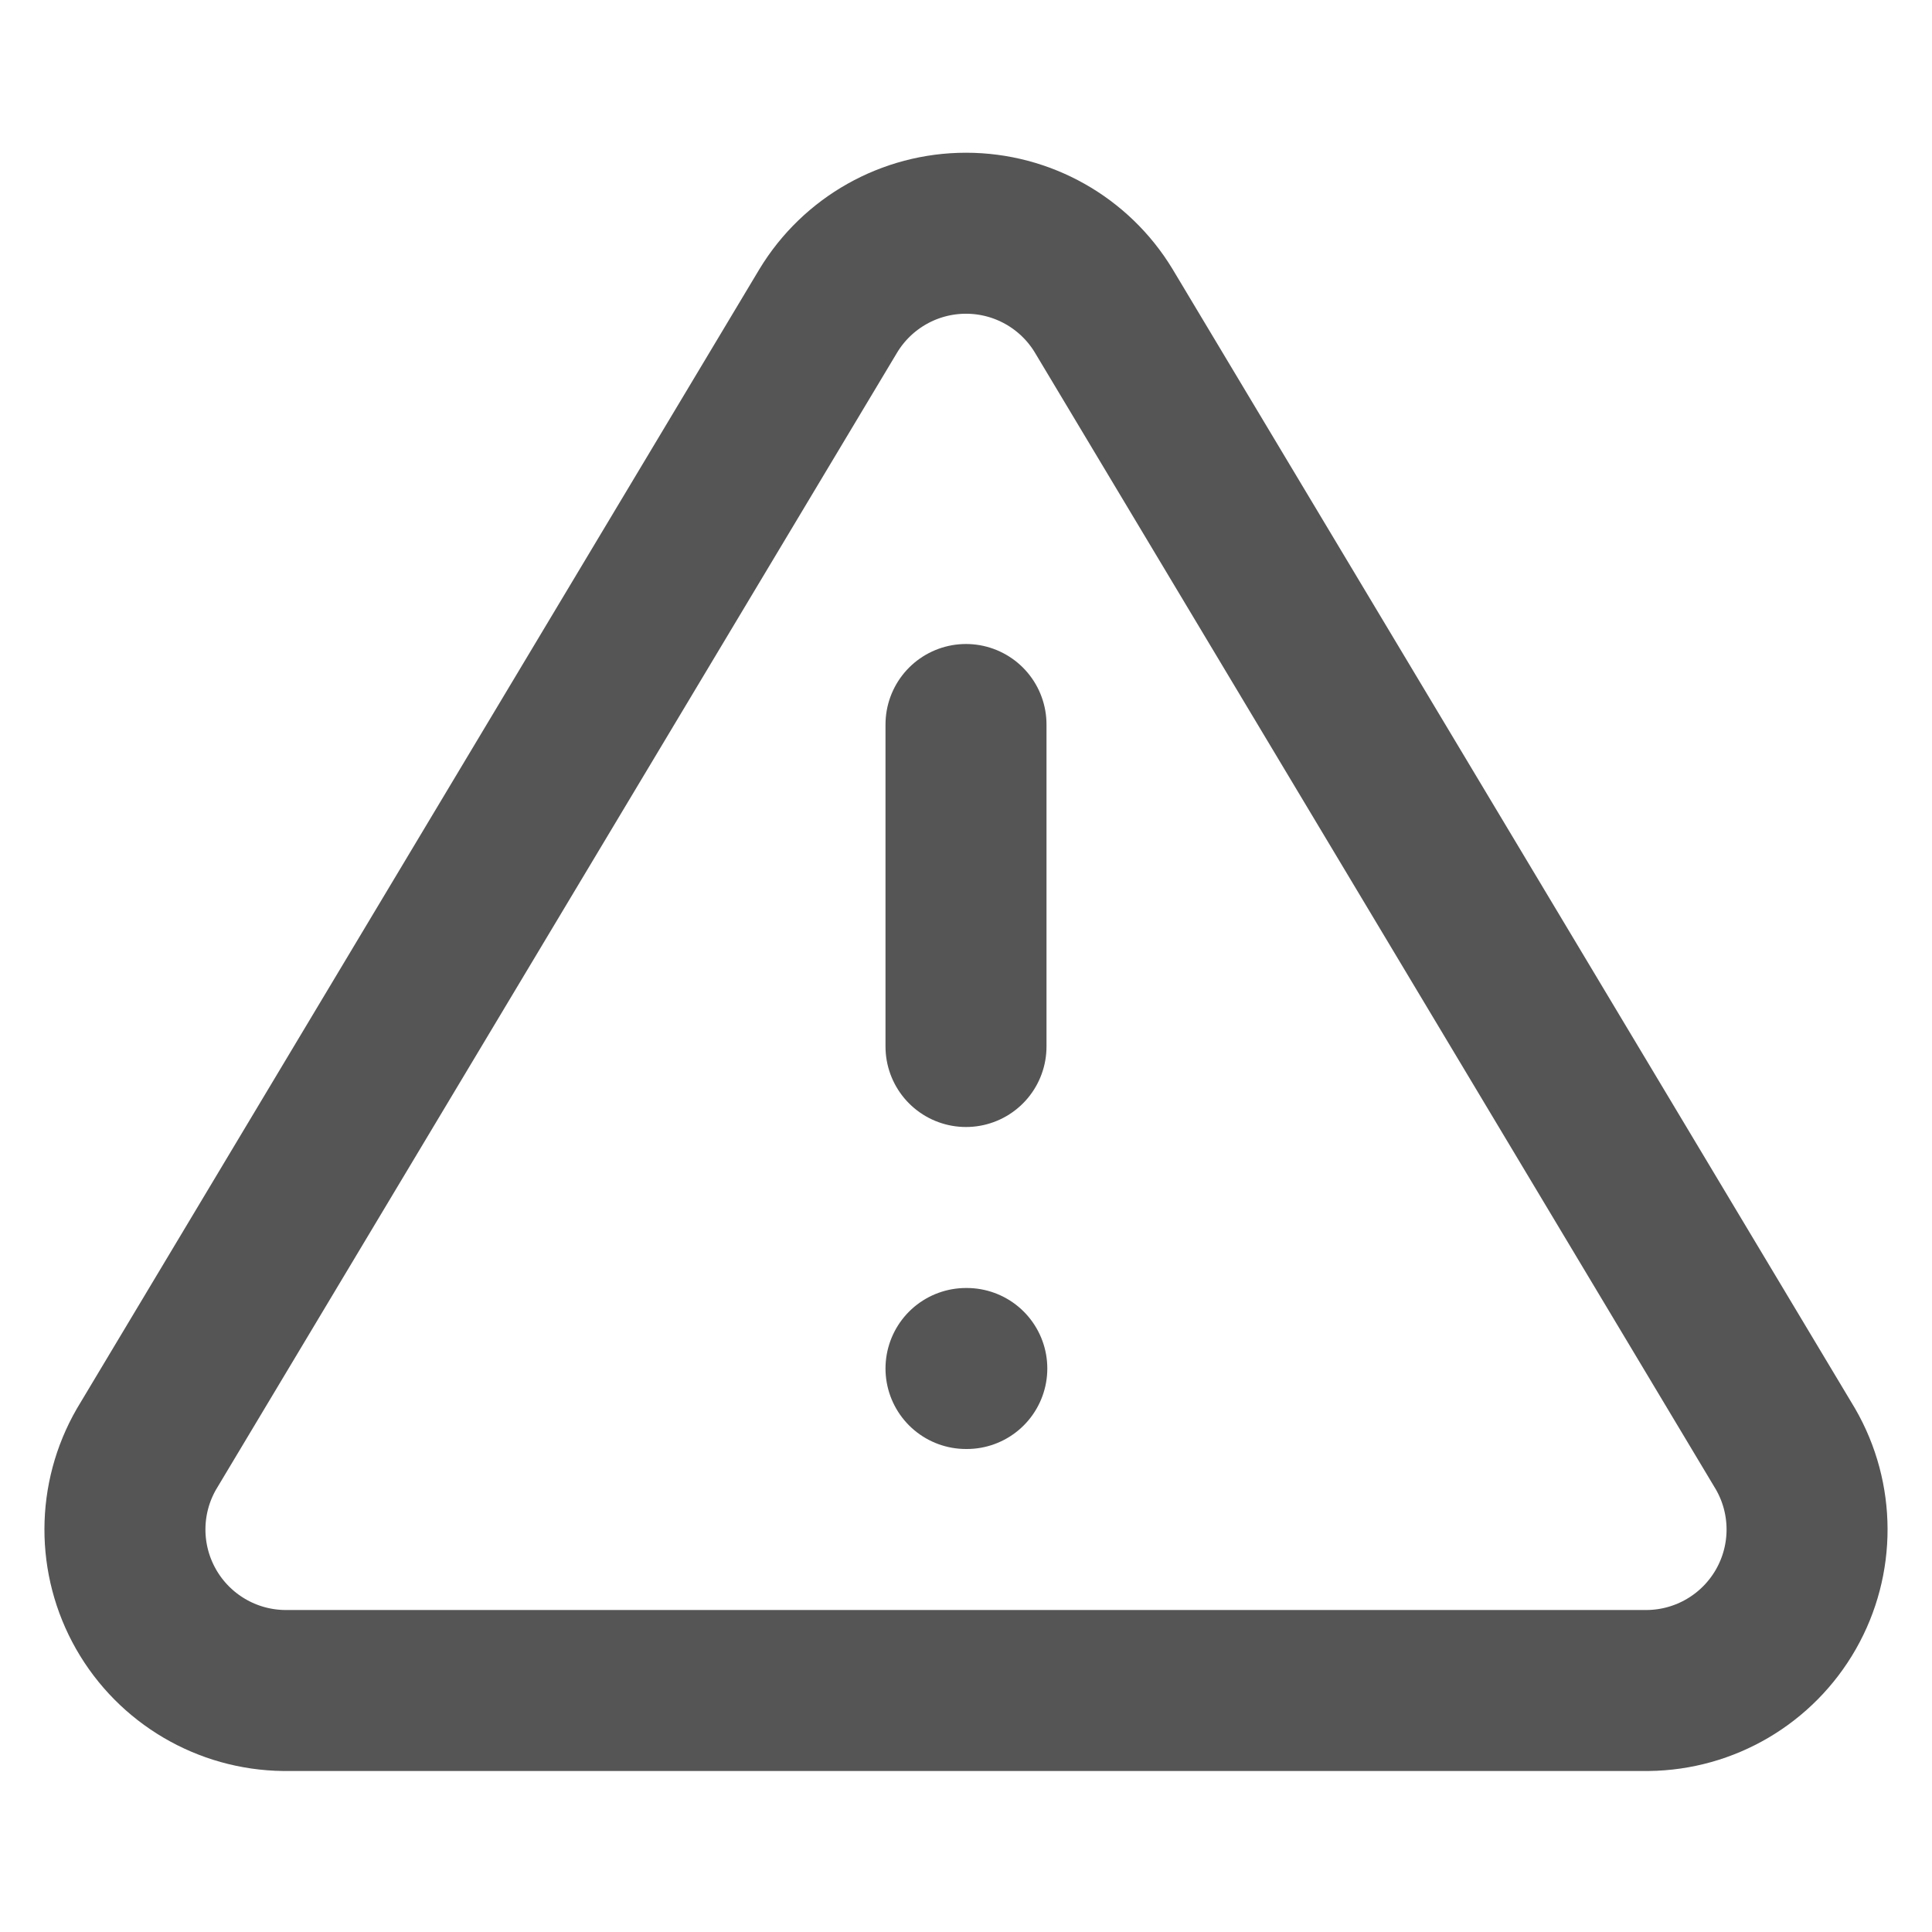
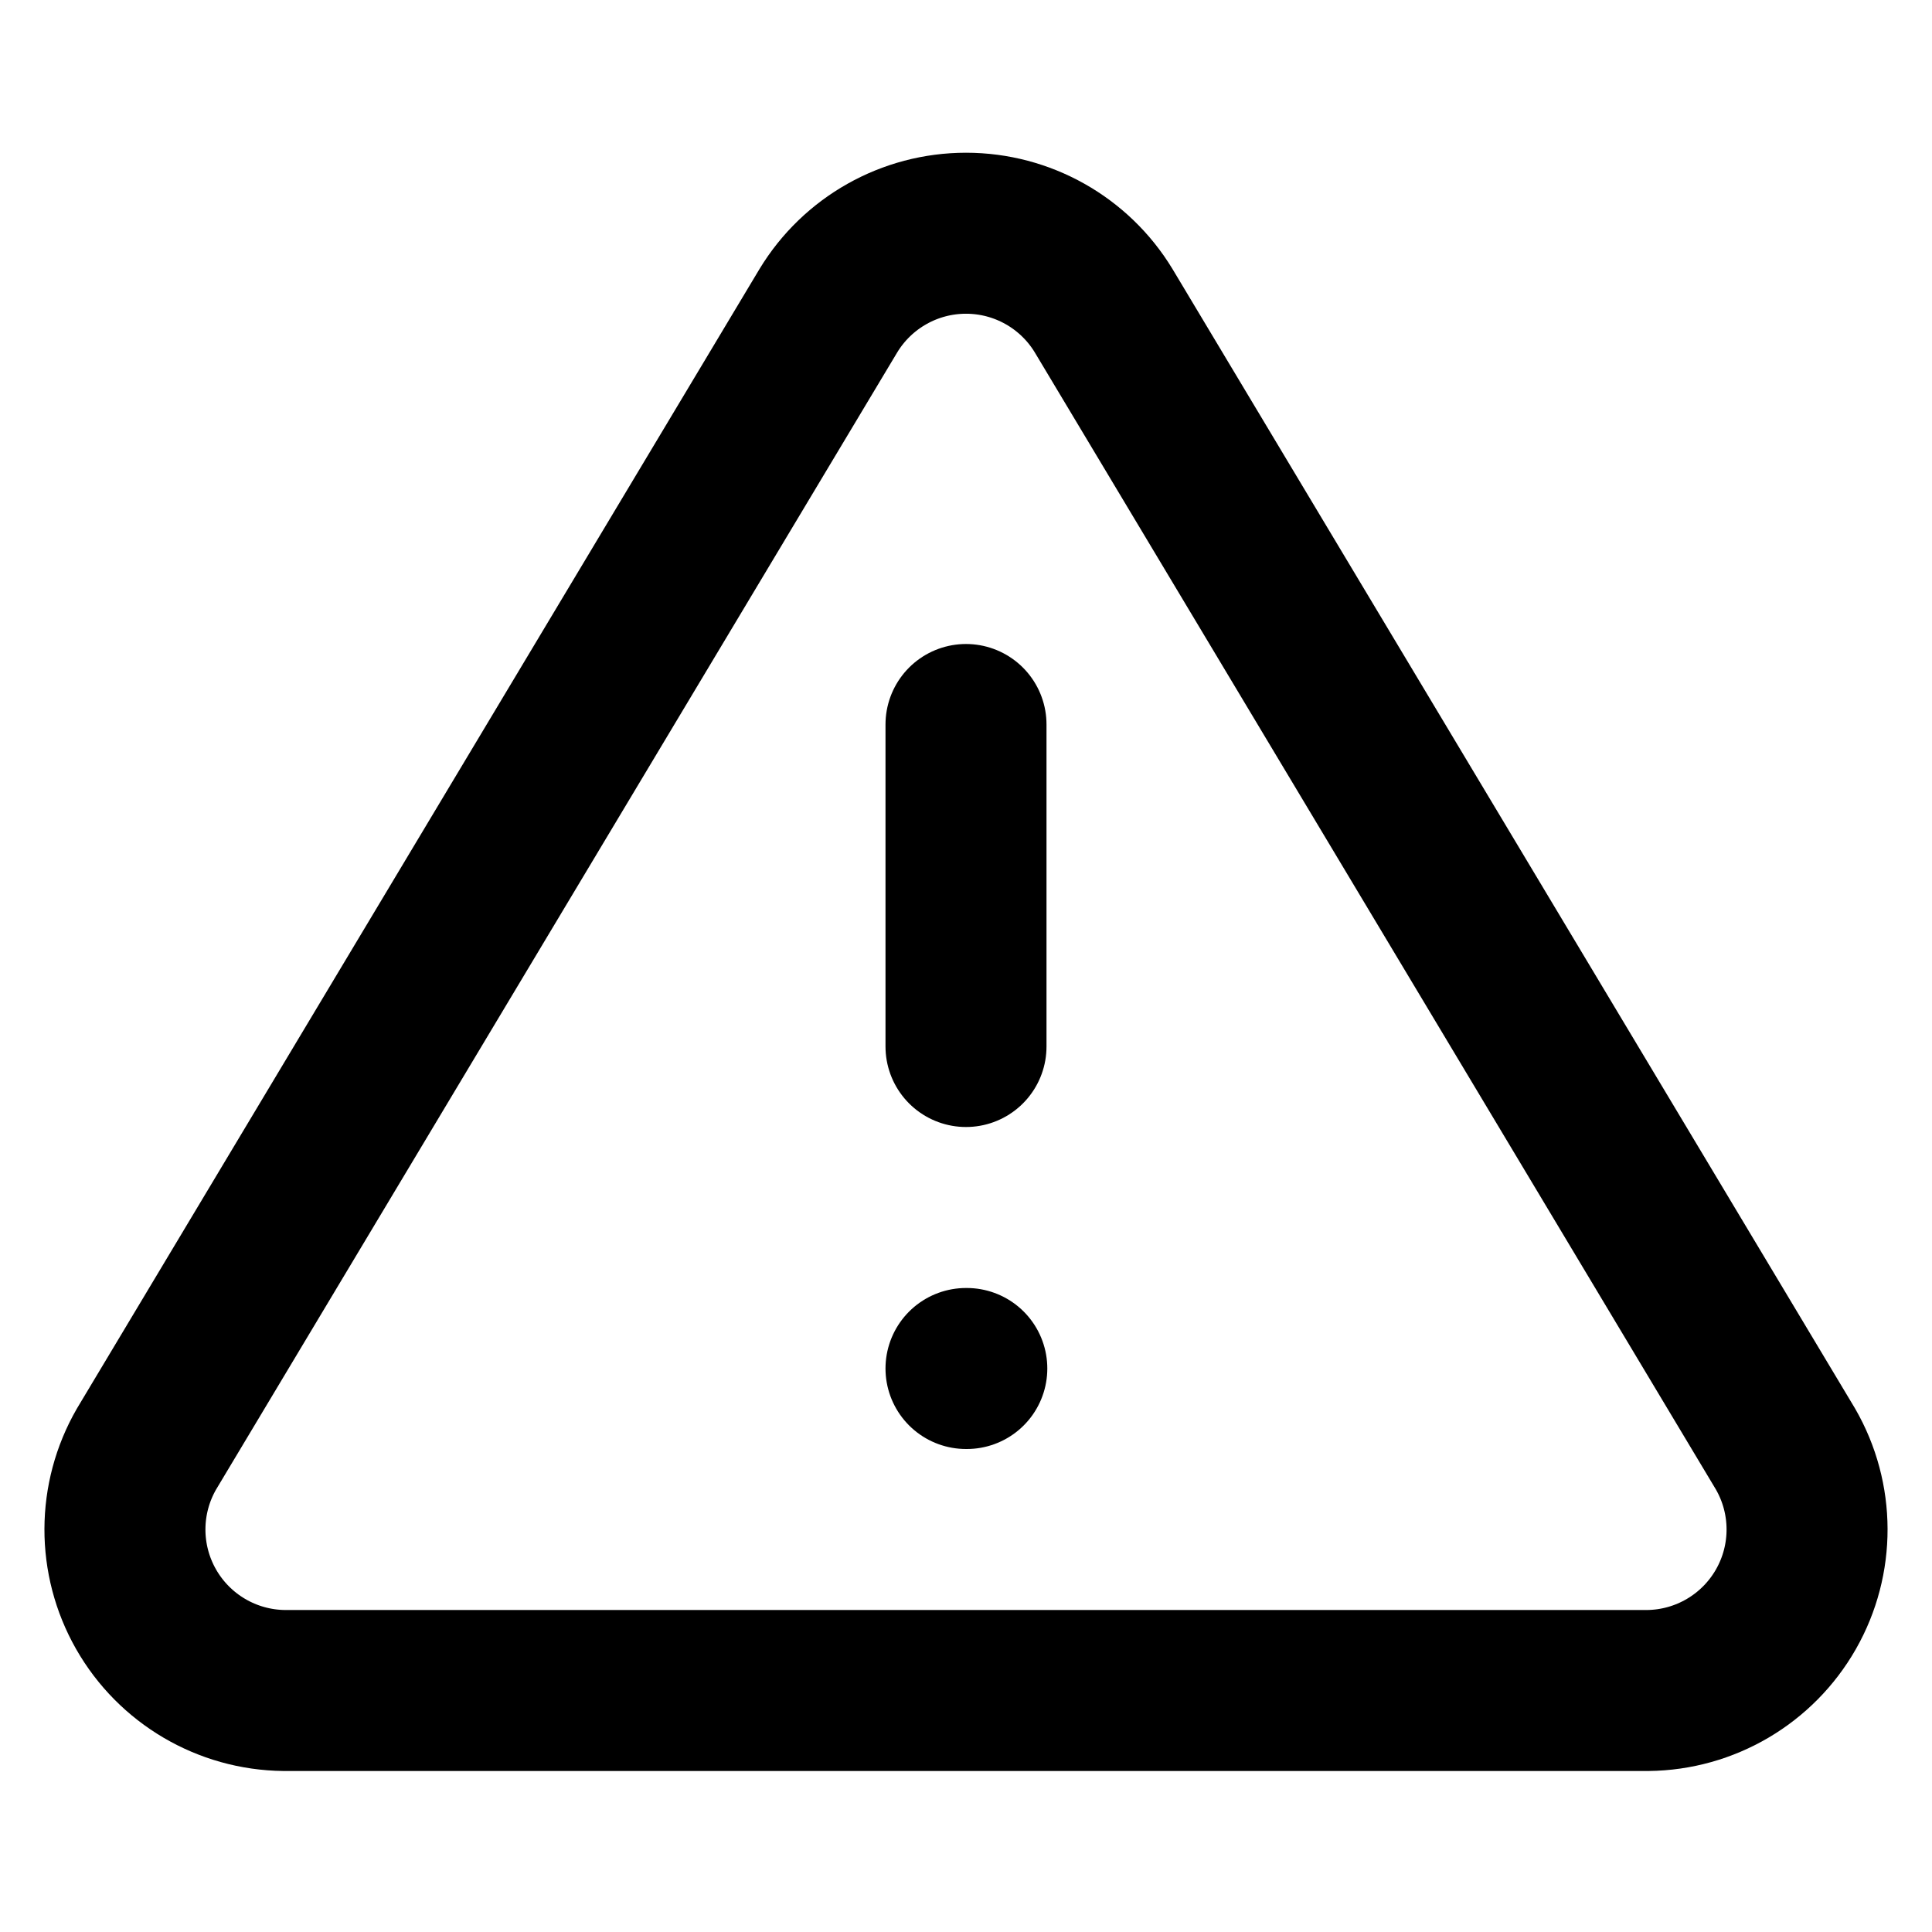
- <svg xmlns="http://www.w3.org/2000/svg" viewBox="0 0 24 24" fill="none" stroke="#555" stroke-width="2" stroke-linecap="round" stroke-linejoin="round">
+ <svg xmlns="http://www.w3.org/2000/svg" width="24" height="24" viewBox="0 0 24 24" fill="none" stroke="currentColor" stroke-width="2" stroke-linecap="round" stroke-linejoin="round">
  <path d="M10.29 3.86L1.82 18a2 2 0 0 0 1.71 3h16.94a2 2 0 0 0 1.71-3L13.71 3.86a2 2 0 0 0-3.42 0z" />
  <line x1="12" y1="9" x2="12" y2="13" />
  <line x1="12" y1="17" x2="12.01" y2="17" />
</svg>
